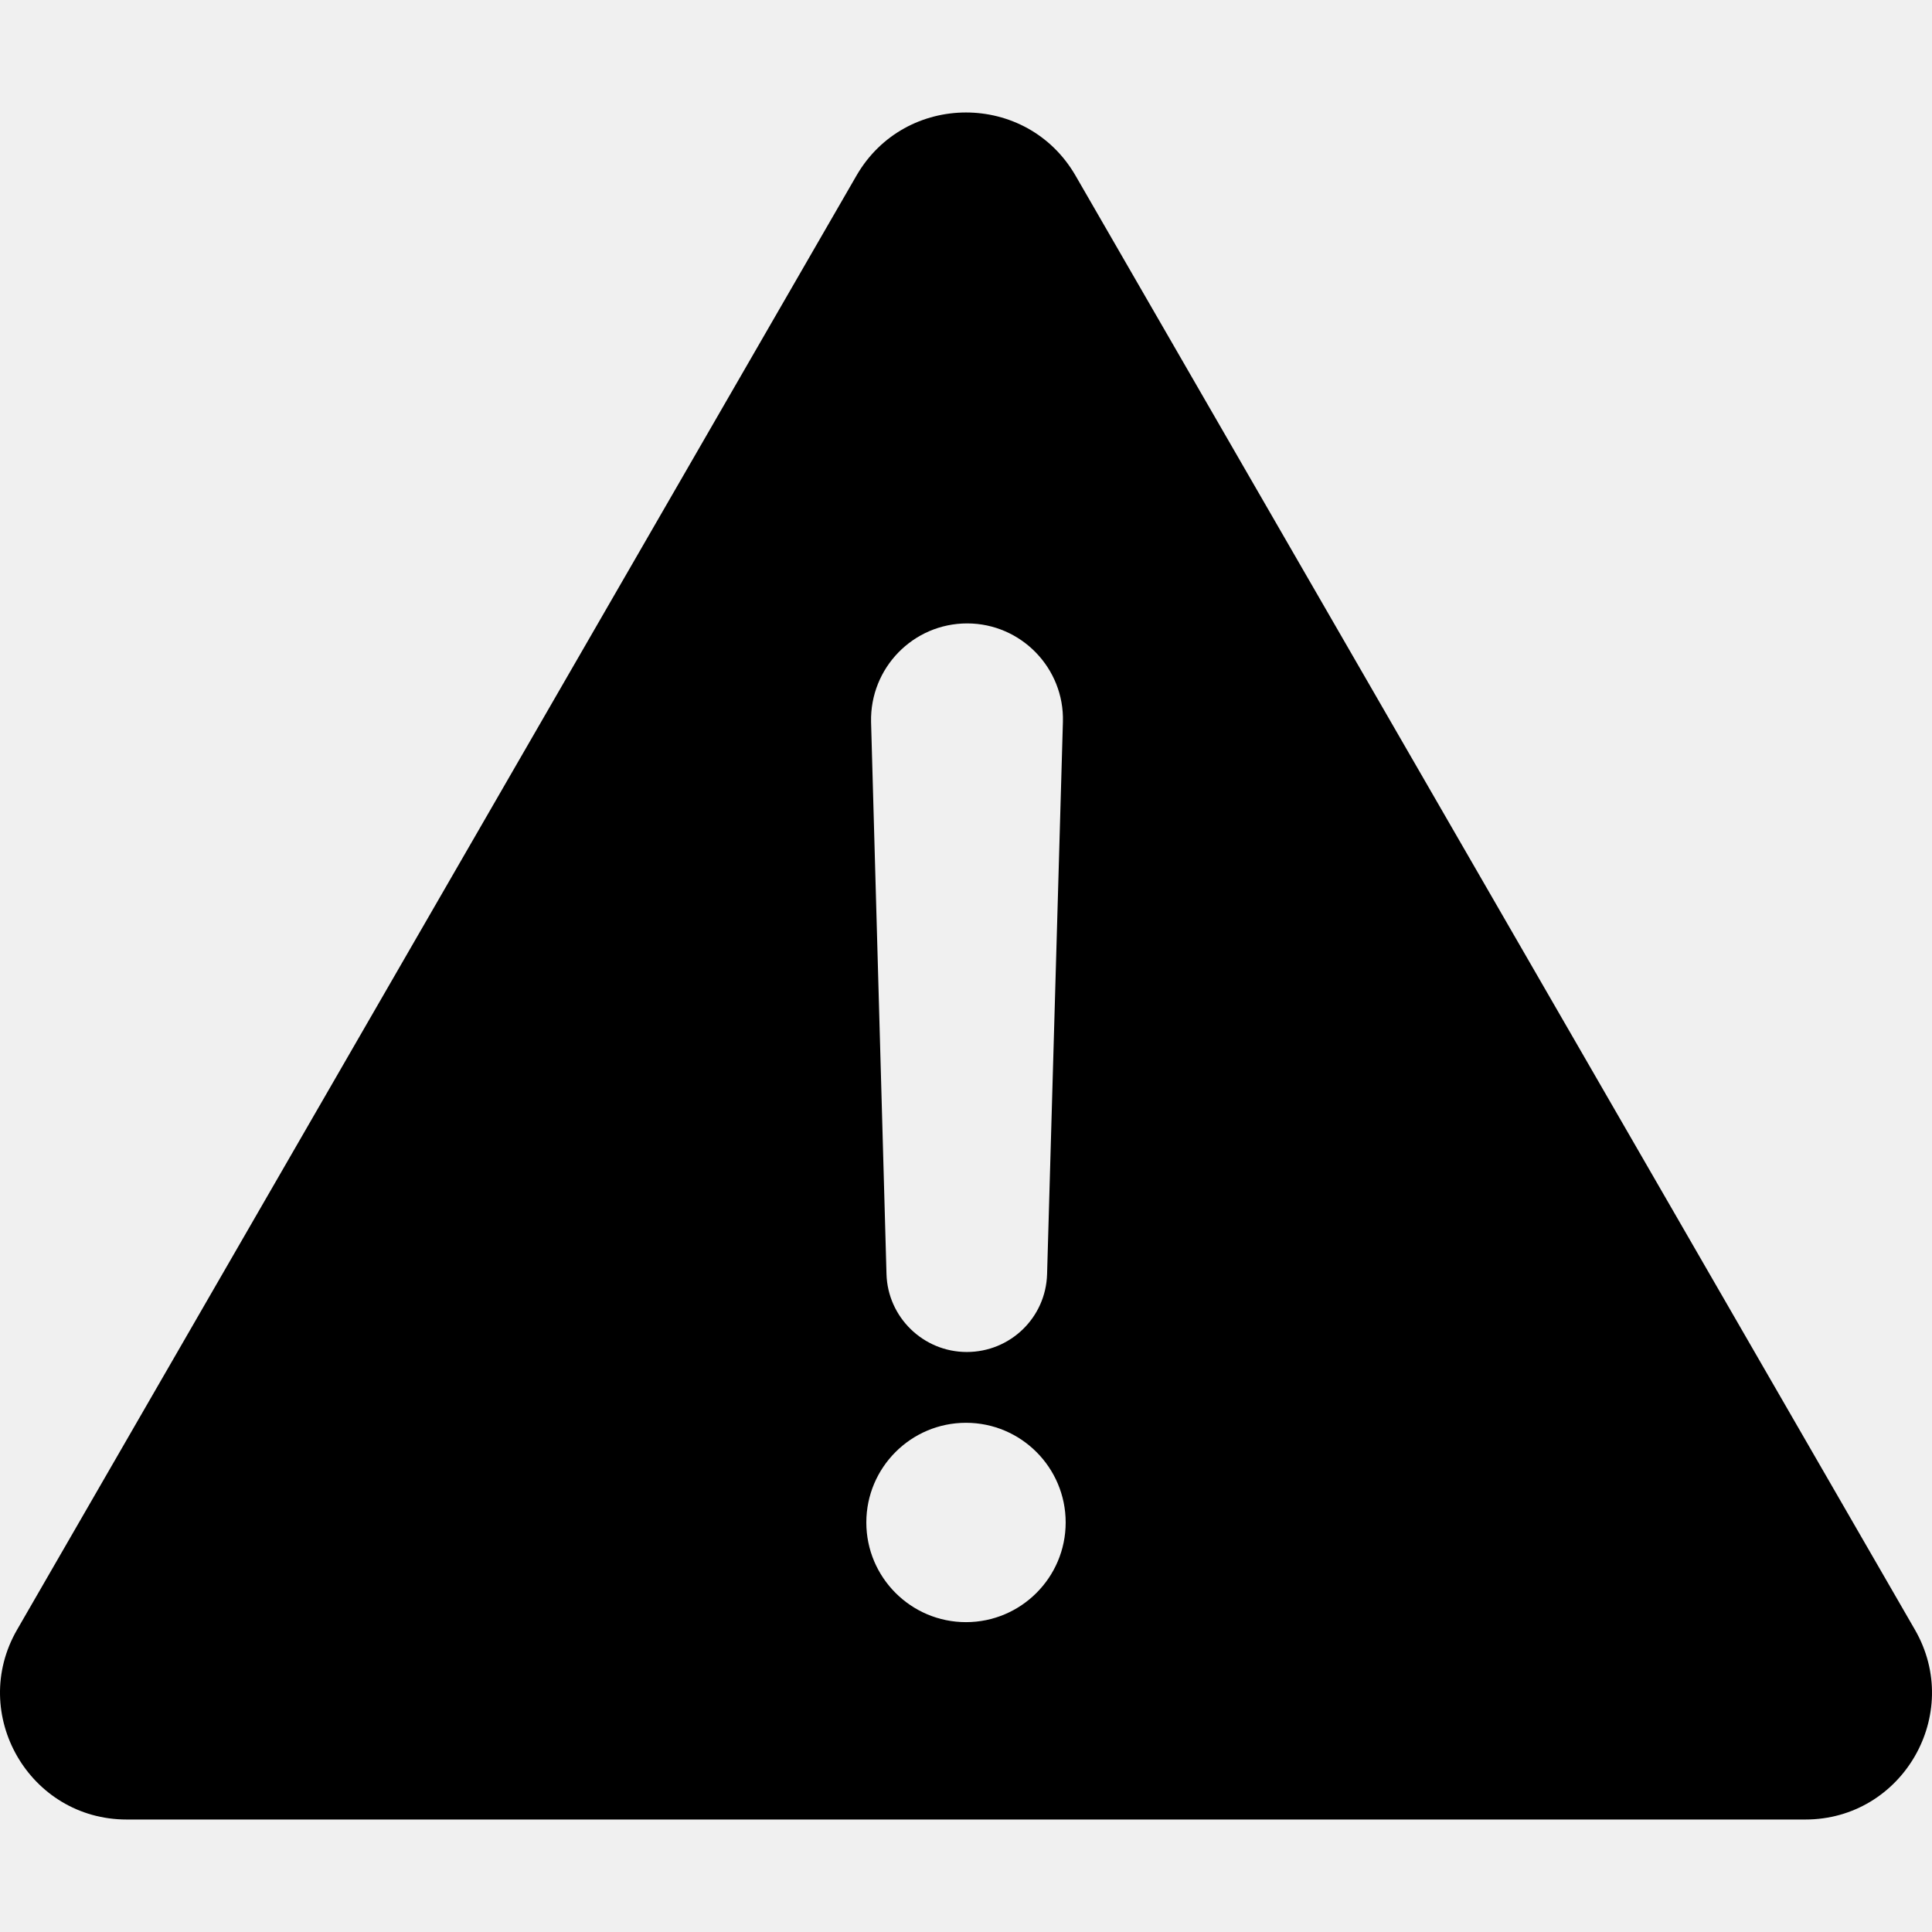
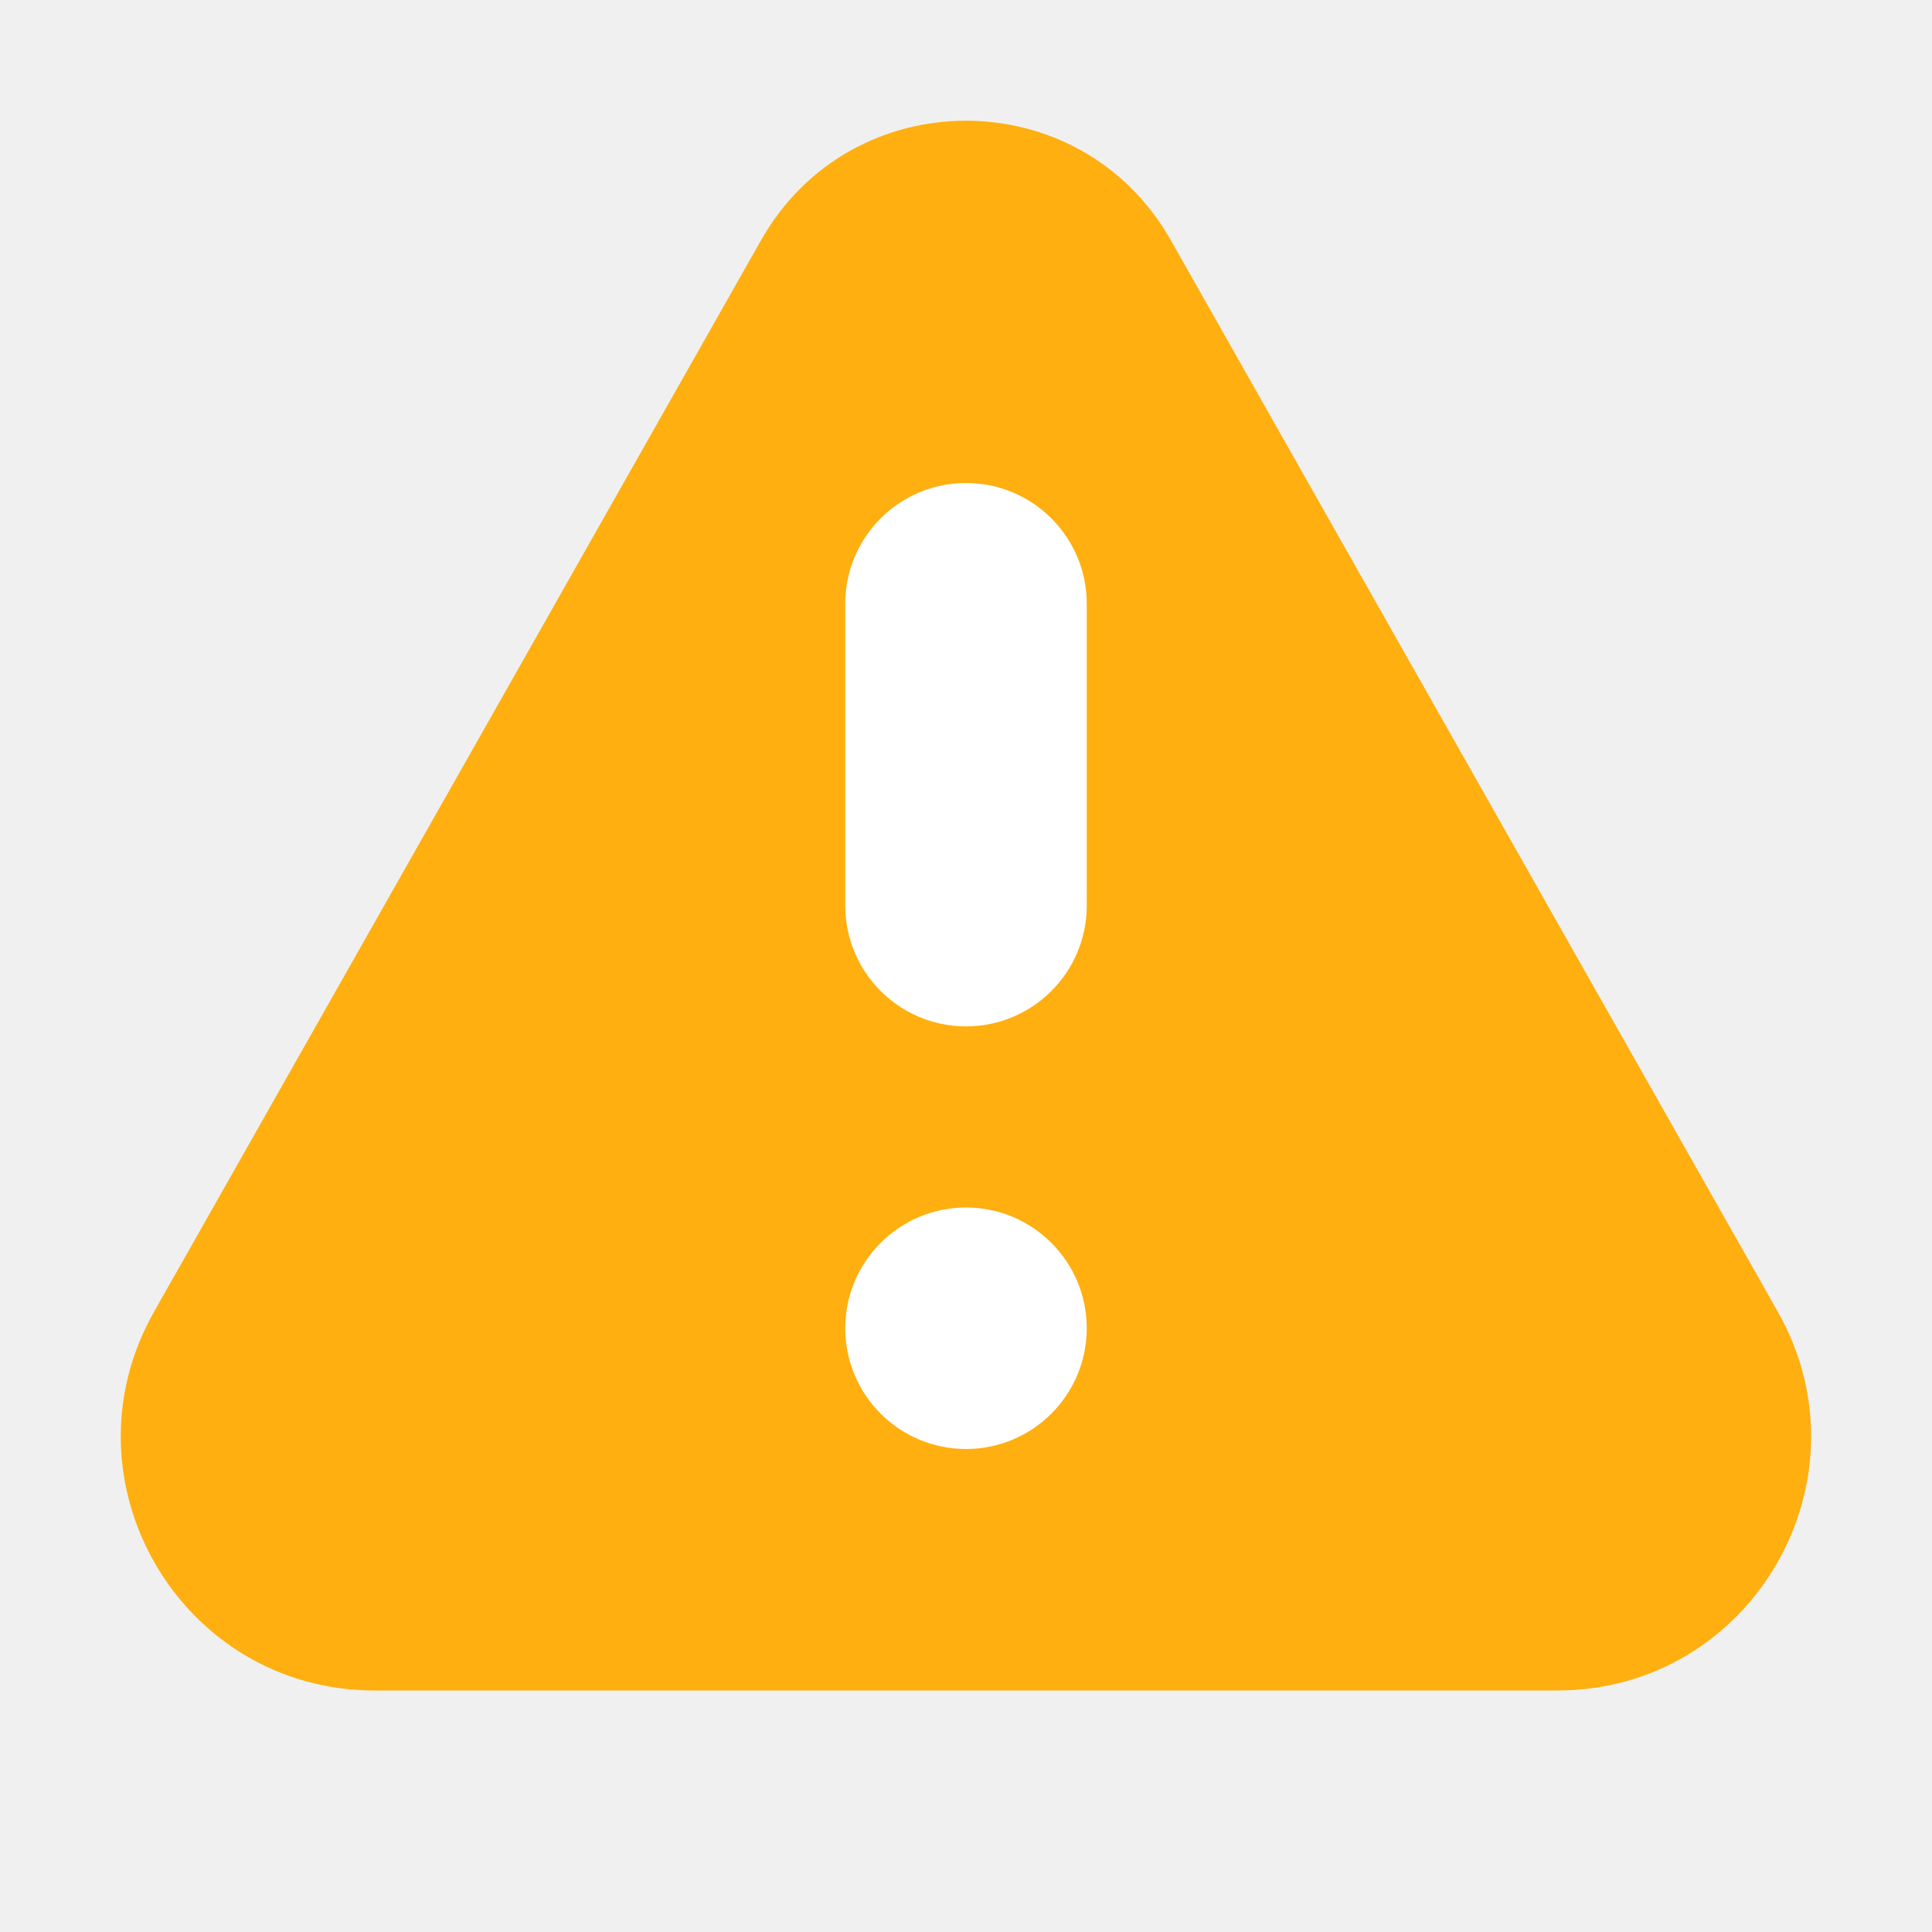
- <svg xmlns="http://www.w3.org/2000/svg" version="1.1" id="Capa_1" x="0px" y="0px" viewBox="0 0 488.451 488.451" style="enable-background:new 0 0 488.451 488.451;" xml:space="preserve">
-   <g>
-     <path d="M484.125,412.013l-212.2-367.6c-12.3-21.3-43.1-21.3-55.4,0l-212.2,367.6c-12.3,21.3,3.1,48,27.7,48h424.4   C481.025,460.013,496.425,433.313,484.125,412.013z M244.525,157.613c13.6,0,24.6,11.3,24.2,24.9l-4,139.6   c-0.3,11-9.3,19.7-20.3,19.7s-20-8.8-20.3-19.7l-3.9-139.6C219.925,168.913,230.825,157.613,244.525,157.613z M244.225,410.113   c-13.9,0-25.2-11.3-25.2-25.2c0-13.9,11.3-25.2,25.2-25.2s25.2,11.3,25.2,25.2S258.125,410.113,244.225,410.113z" />
-   </g>
-   <g>
- </g>
-   <g>
- </g>
-   <g>
- </g>
-   <g>
- </g>
-   <g>
- </g>
-   <g>
- </g>
-   <g>
- </g>
-   <g>
- </g>
-   <g>
- </g>
-   <g>
- </g>
-   <g>
- </g>
-   <g>
- </g>
-   <g>
- </g>
-   <g>
- </g>
-   <g>
- </g>
+ <svg xmlns="http://www.w3.org/2000/svg" width="16" height="16" viewBox="0 0 16 16" fill="none">
+   <path fill-rule="evenodd" clip-rule="evenodd" d="M1.276 10.863L6.303 1.989C7.05 0.67 8.949 0.67 9.696 1.989L14.723 10.863C15.516 12.264 14.505 14 12.896 14H3.103C1.494 14 0.483 12.264 1.276 10.863Z" fill="#FFAF0F" />
+   <path d="M9 5C9 4.448 8.552 4 8 4C7.448 4 7 4.448 7 5V7.5C7 8.052 7.448 8.5 8 8.5C8.552 8.5 9 8.052 9 7.5L9 5Z" fill="white" />
+   <path d="M8 12C8.552 12 9 11.552 9 11C9 10.448 8.552 10 8 10C7.448 10 7 10.448 7 11C7 11.552 7.448 12 8 12Z" fill="white" />
</svg>
